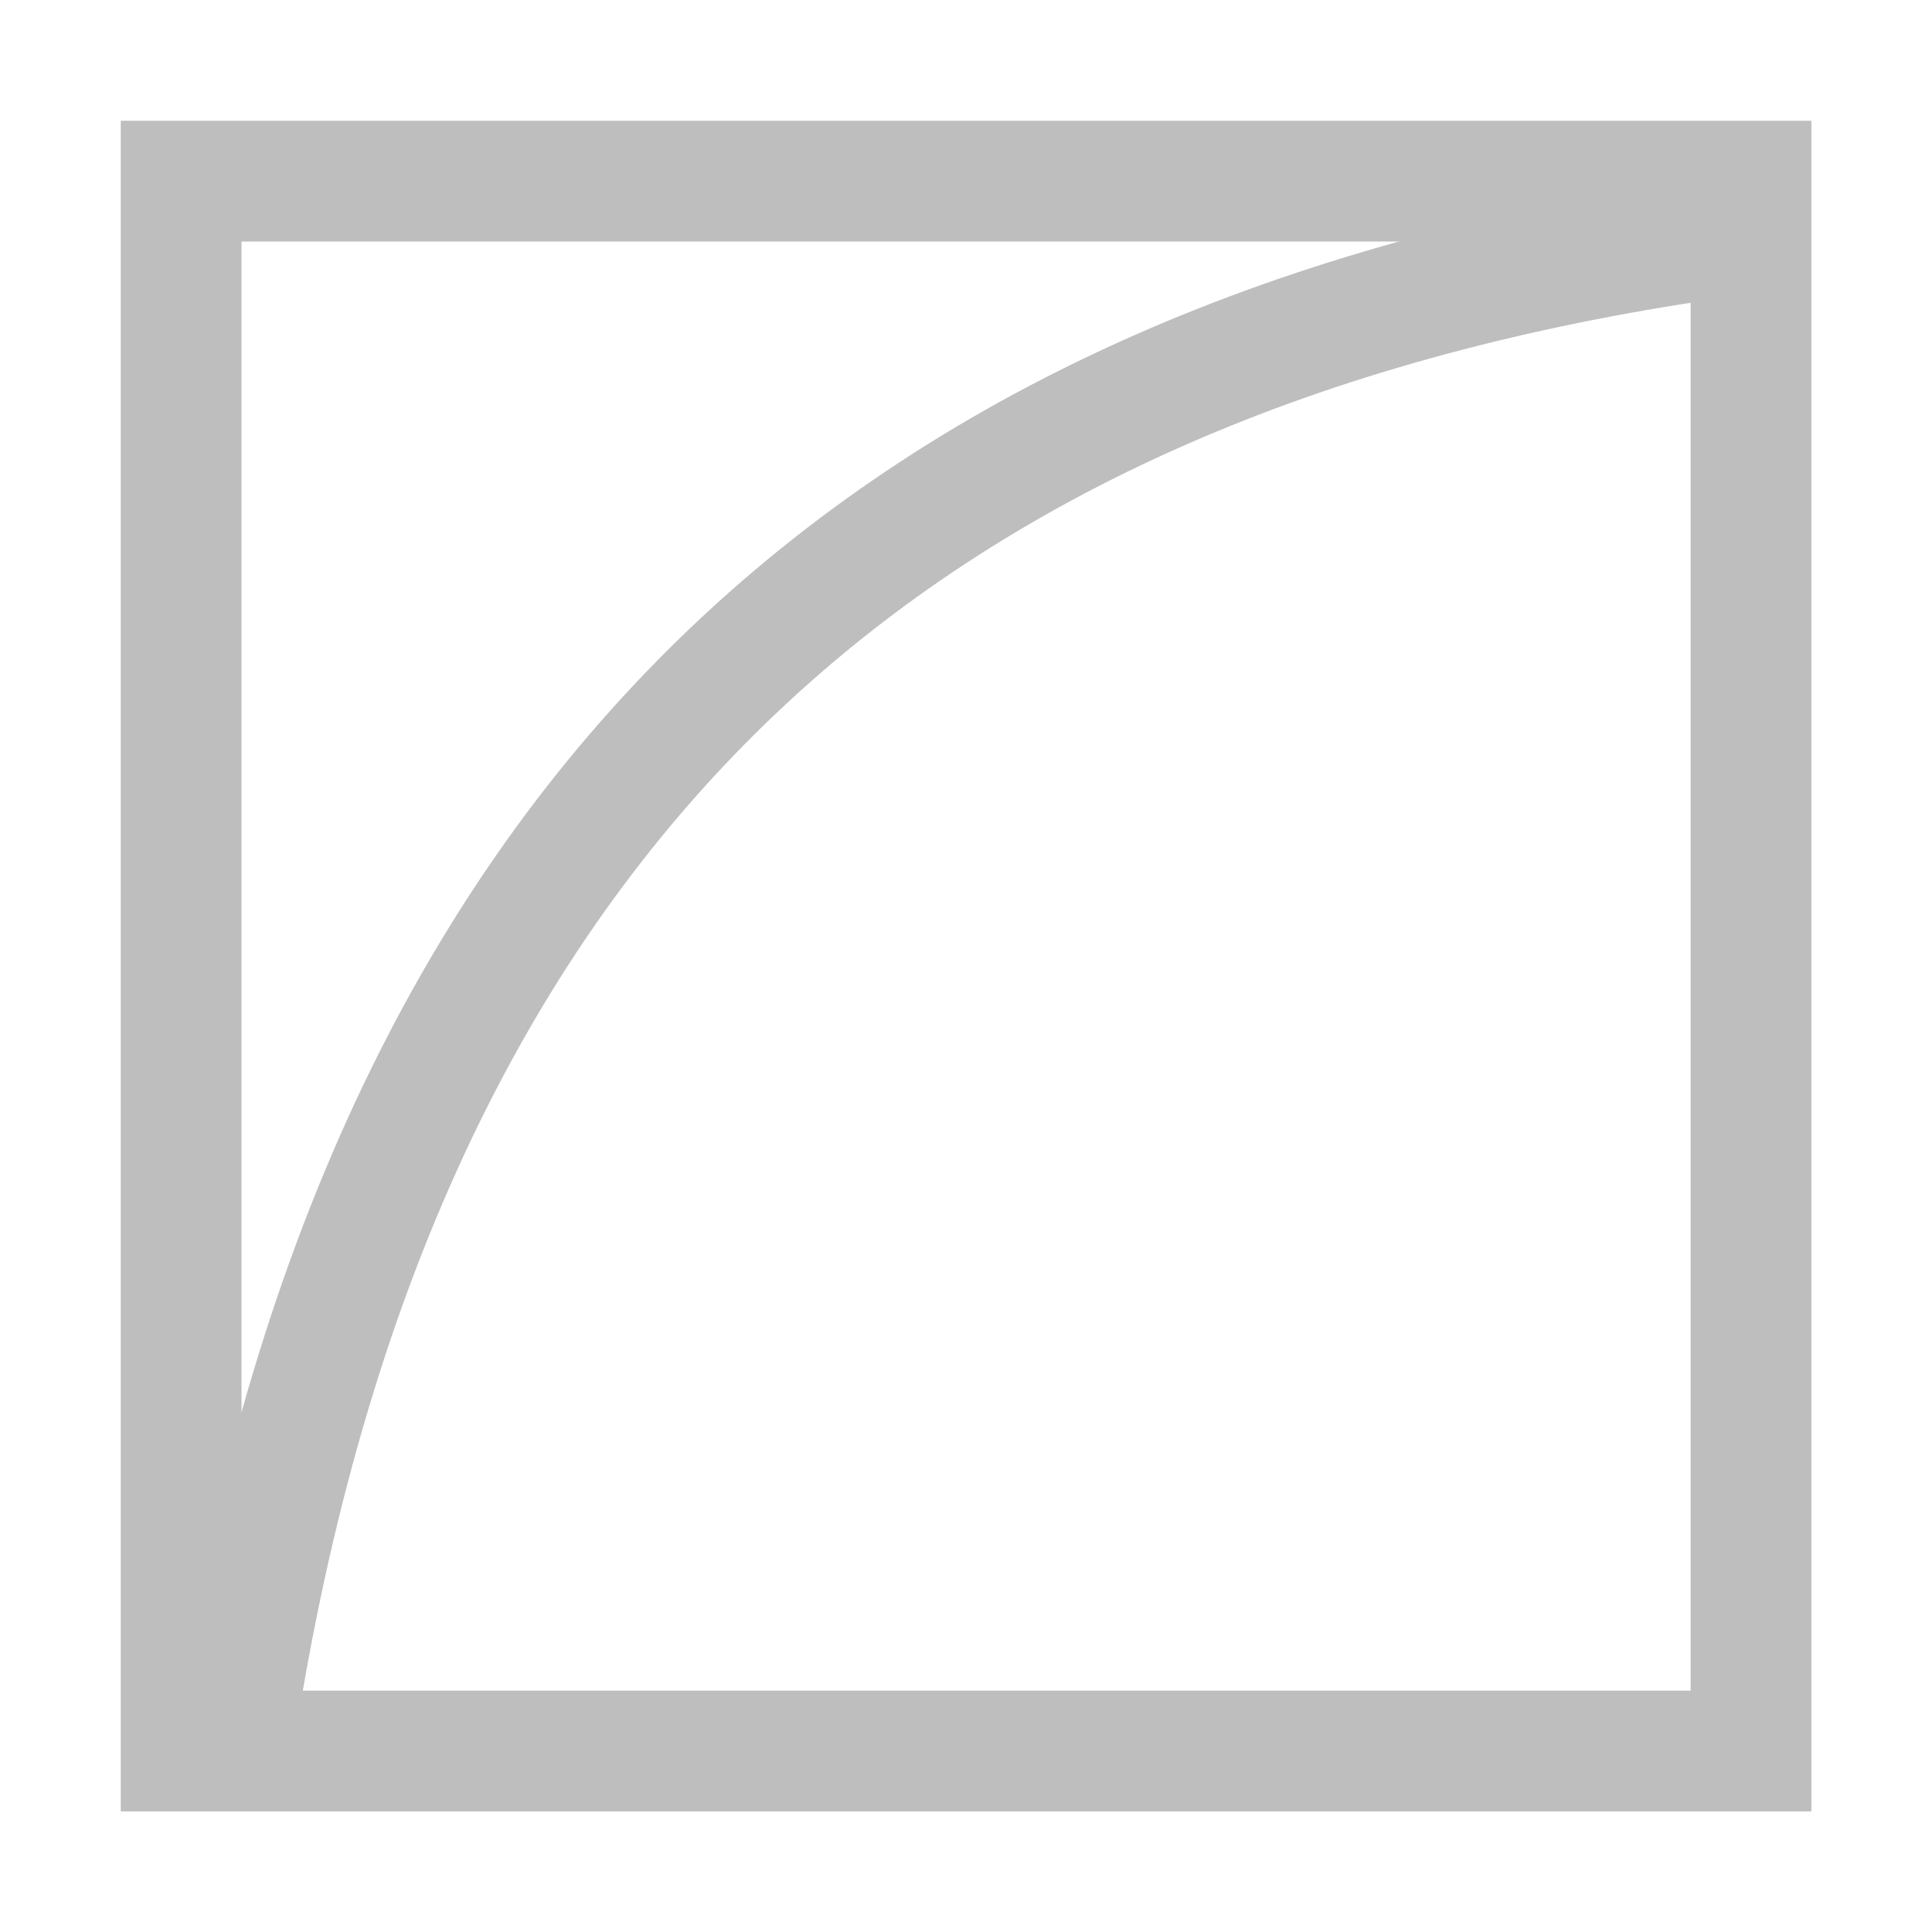
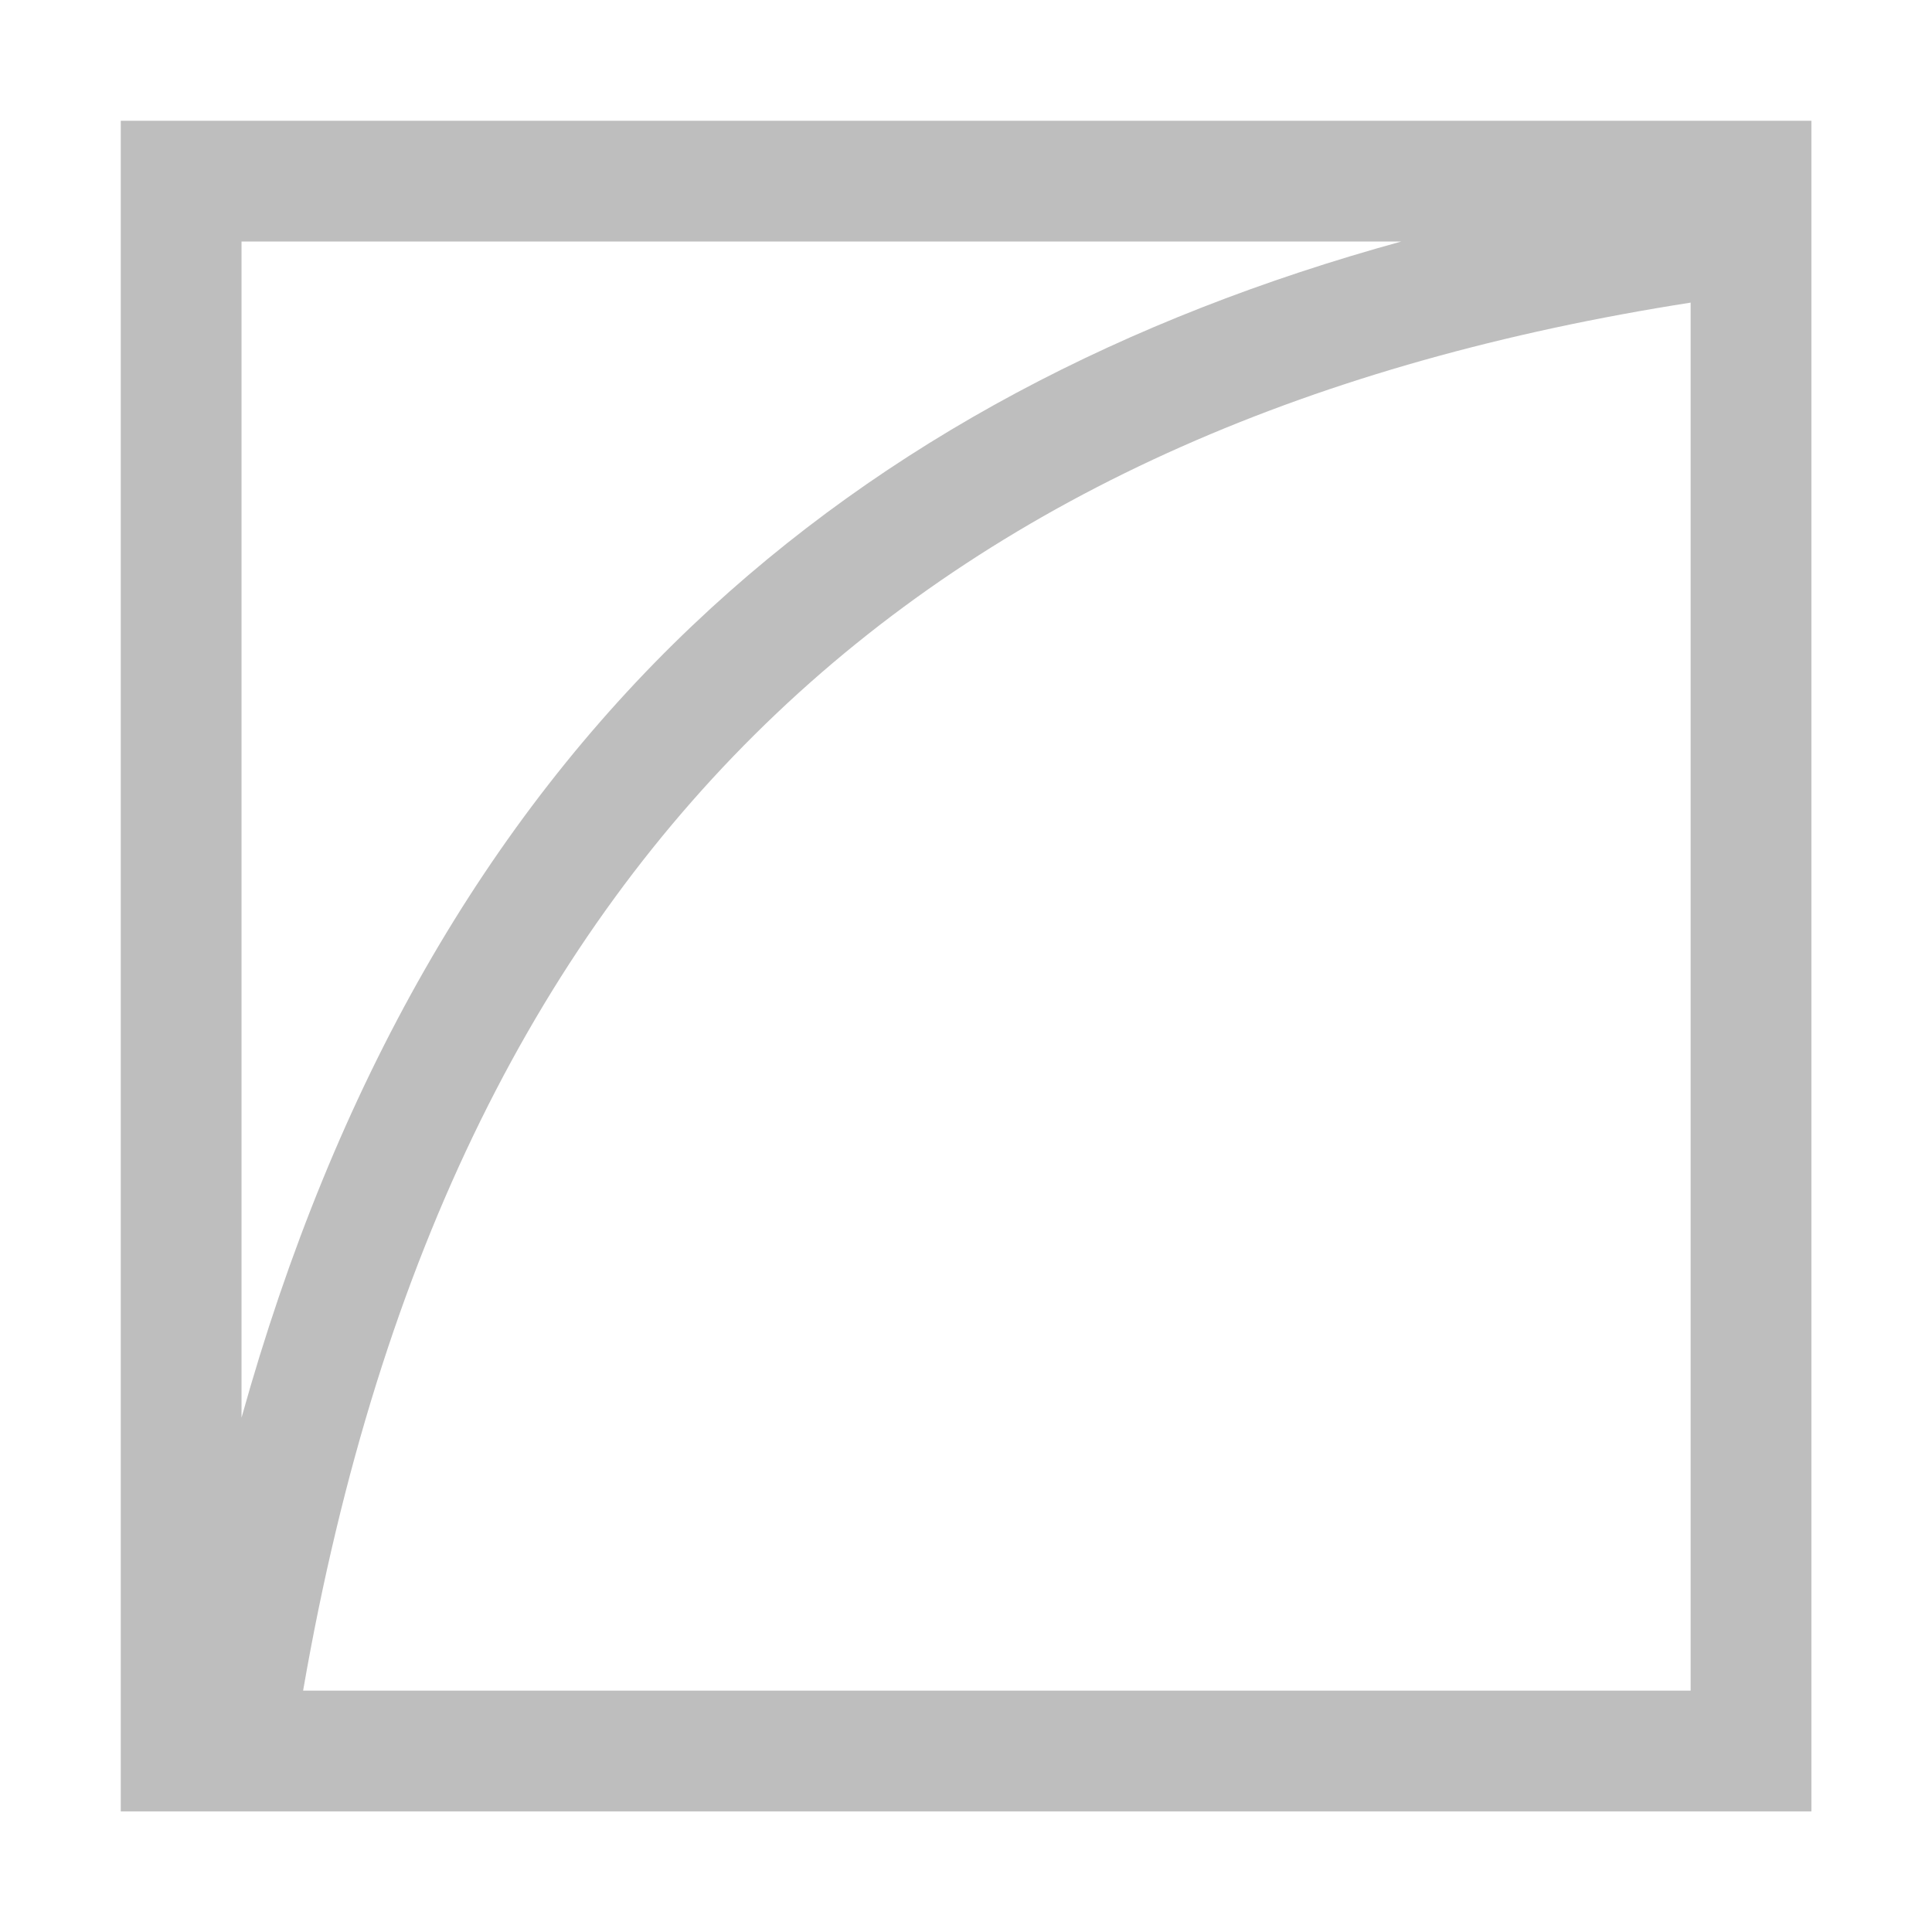
<svg xmlns="http://www.w3.org/2000/svg" width="16" height="16" viewBox="0 0 4.233 4.233" version="1.1" id="svg8">
  <defs id="defs2" />
  <g id="layer1" transform="translate(0,-292.7667)">
    <g id="gimp-color-space-perceptual">
-       <path id="rect814" transform="matrix(0.2645833,0,0,0.2645833,0,292.7667)" d="M 1,1 V 15 H 15 V 1 Z M 2,2 H 14 V 14 H 2 Z" style="color:#000000;overflow:visible;opacity:1;fill:#bebebe;fill-opacity:1;fill-rule:evenodd;stroke:none;stroke-width:1;stroke-linecap:round;stroke-linejoin:miter;stroke-opacity:1;paint-order:normal" />
-       <path id="path819" d="m 0.529,296.471 c 0.338,-1.991 1.484,-2.917 3.175,-3.175" style="fill:none;fill-rule:evenodd;stroke:#bebebe;stroke-width:0.265px;stroke-linecap:butt;stroke-linejoin:miter;stroke-opacity:1" />
+       <path id="rect814" style="color:#000000;overflow:visible;opacity:1;fill:#bebebe;fill-opacity:1;fill-rule:evenodd;stroke:none;stroke-width:1;stroke-linecap:round;stroke-linejoin:miter;stroke-opacity:1;paint-order:normal" d="M 1 1 L 1 15 L 15 15 L 15 1 L 1 1 z M 2 2 L 11.604 2 C 9.325 2.627 7.343 3.653 5.736 5.178 C 4.032 6.795 2.772 8.972 2 11.74 L 2 2 z M 14 2.506 L 14 14 L 2.51 14 C 3.141 10.36 4.492 7.747 6.43 5.908 C 8.366 4.071 10.912 2.989 14 2.506 z " transform="matrix(0.2645833,0,0,0.2645833,0,292.7667)" />
+       <g id="g78">
+         <path style="color:#000000;fill:none;fill-rule:evenodd;stroke-width:0.265px" d="m 0.529,296.471 c 0.338,-1.991 1.484,-2.917 3.175,-3.175" id="path80" />
+       </g>
    </g>
  </g>
</svg>
